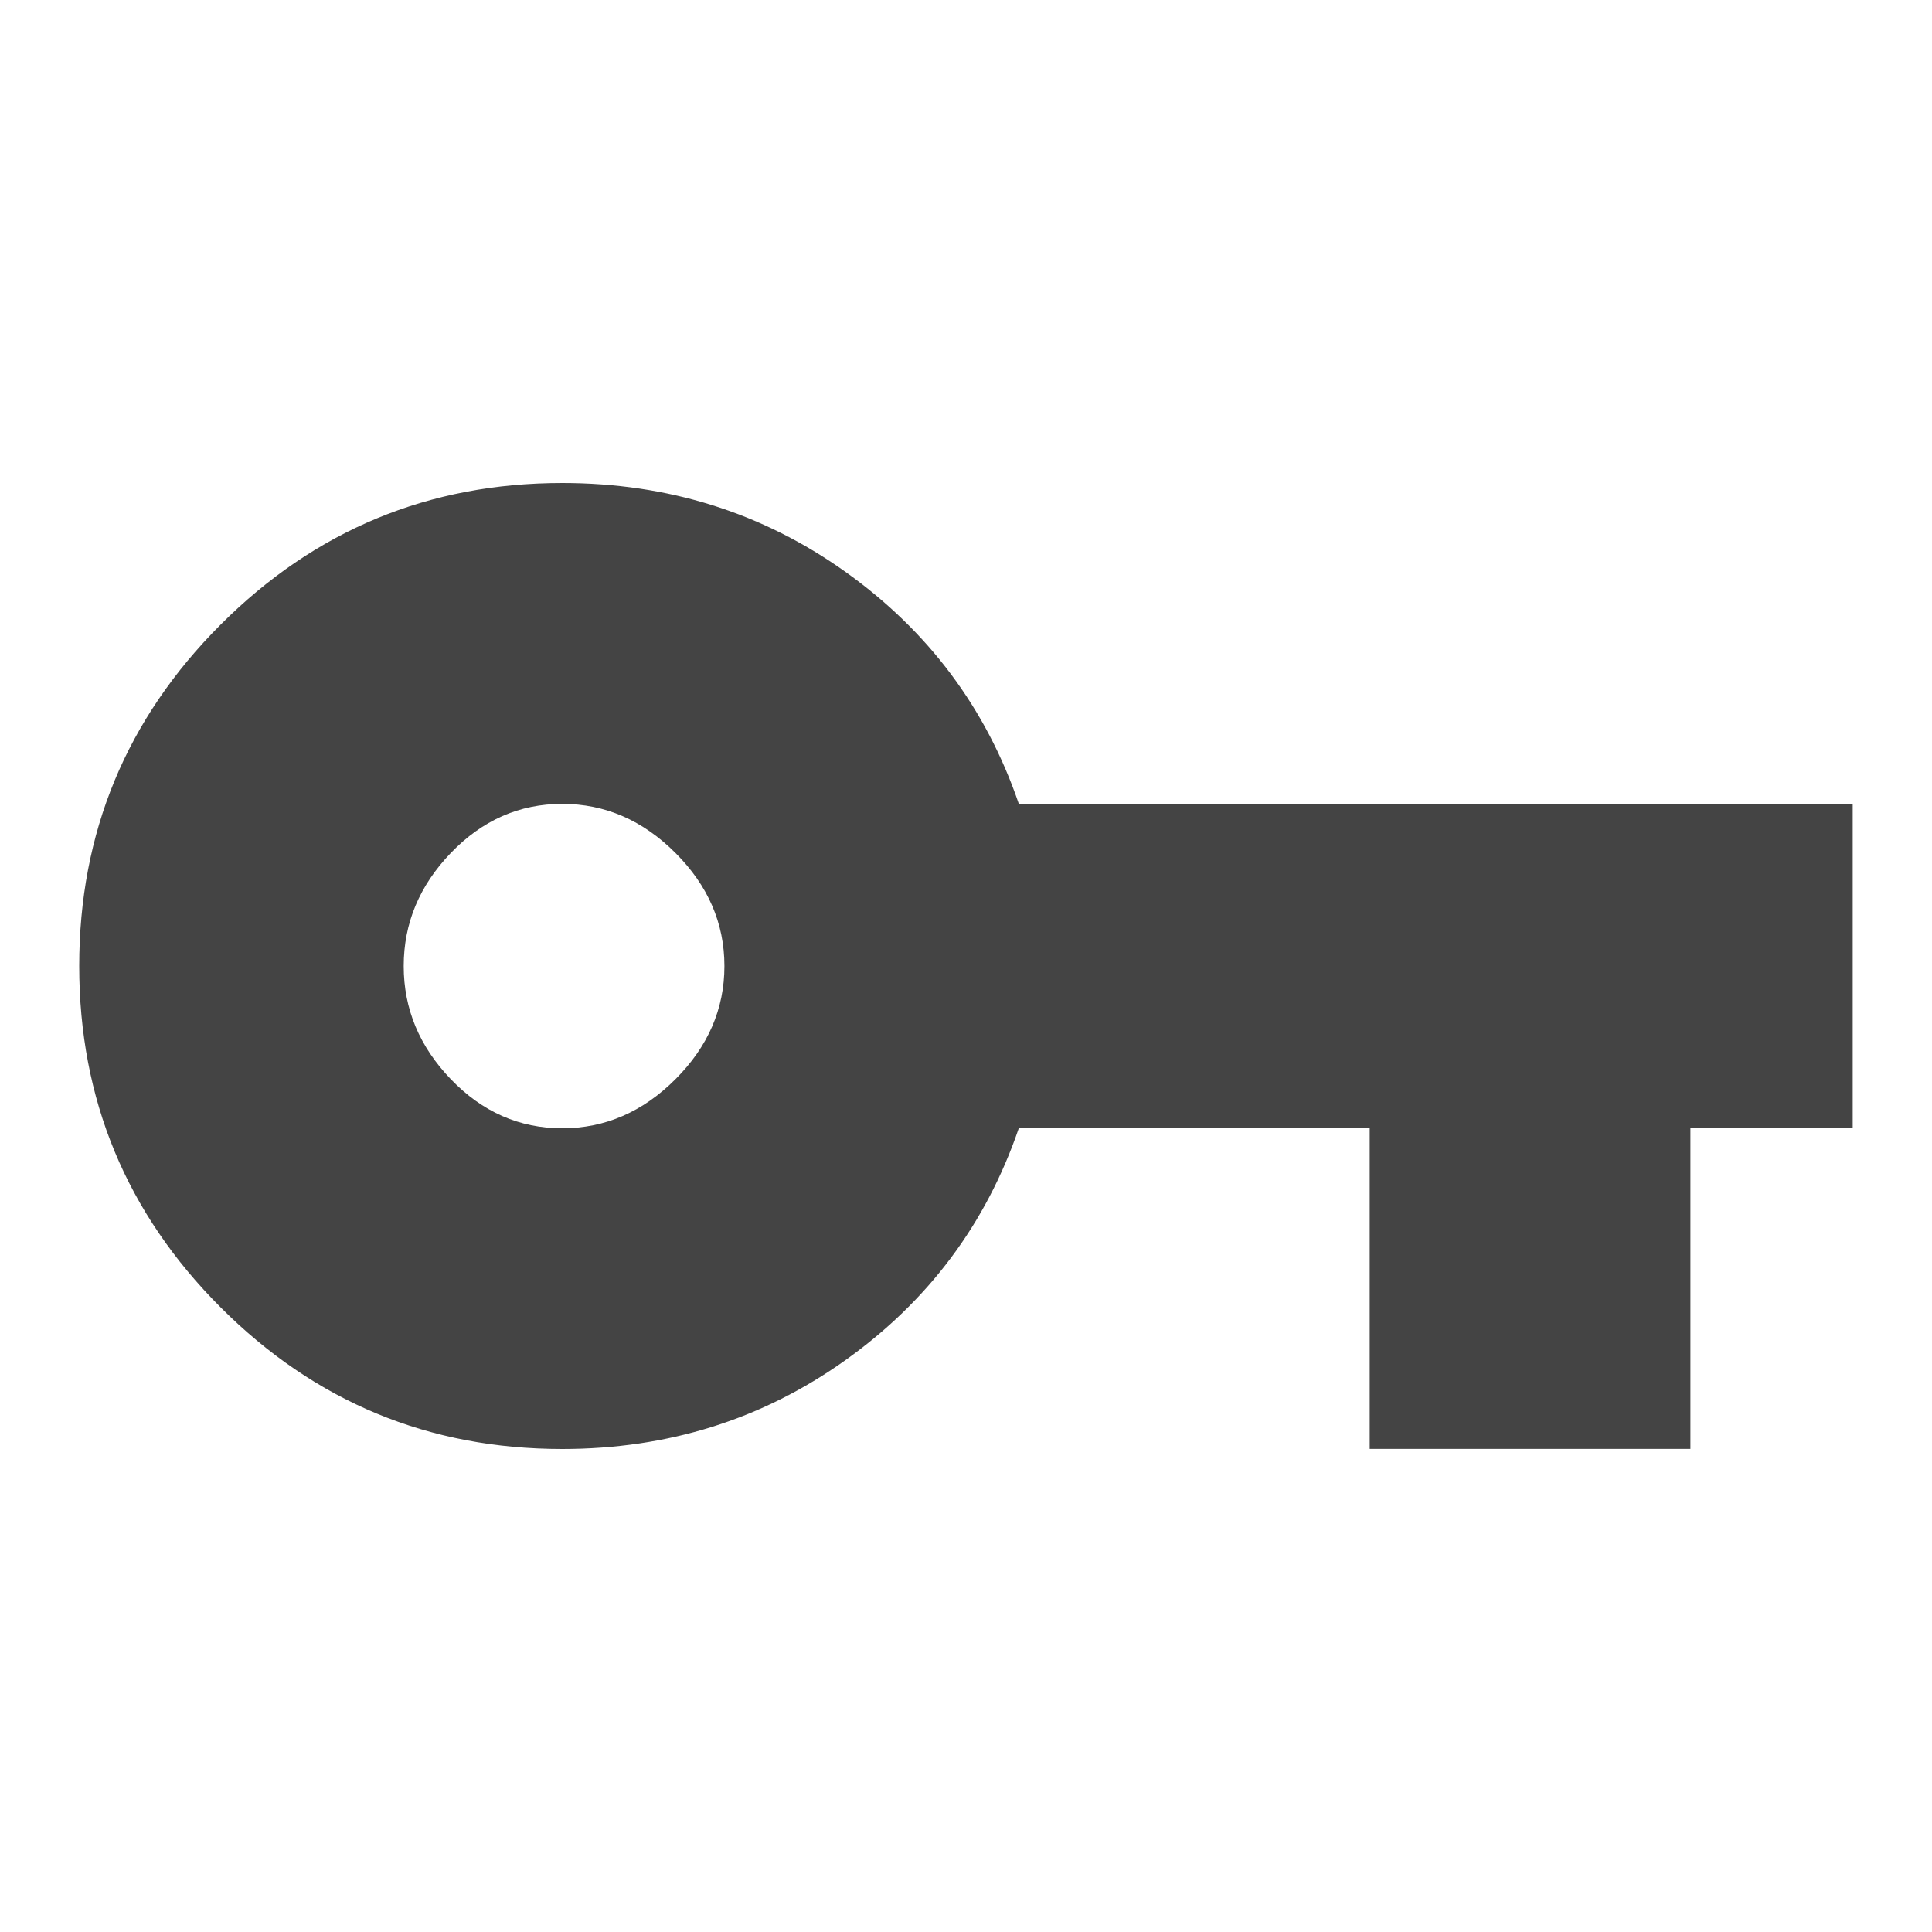
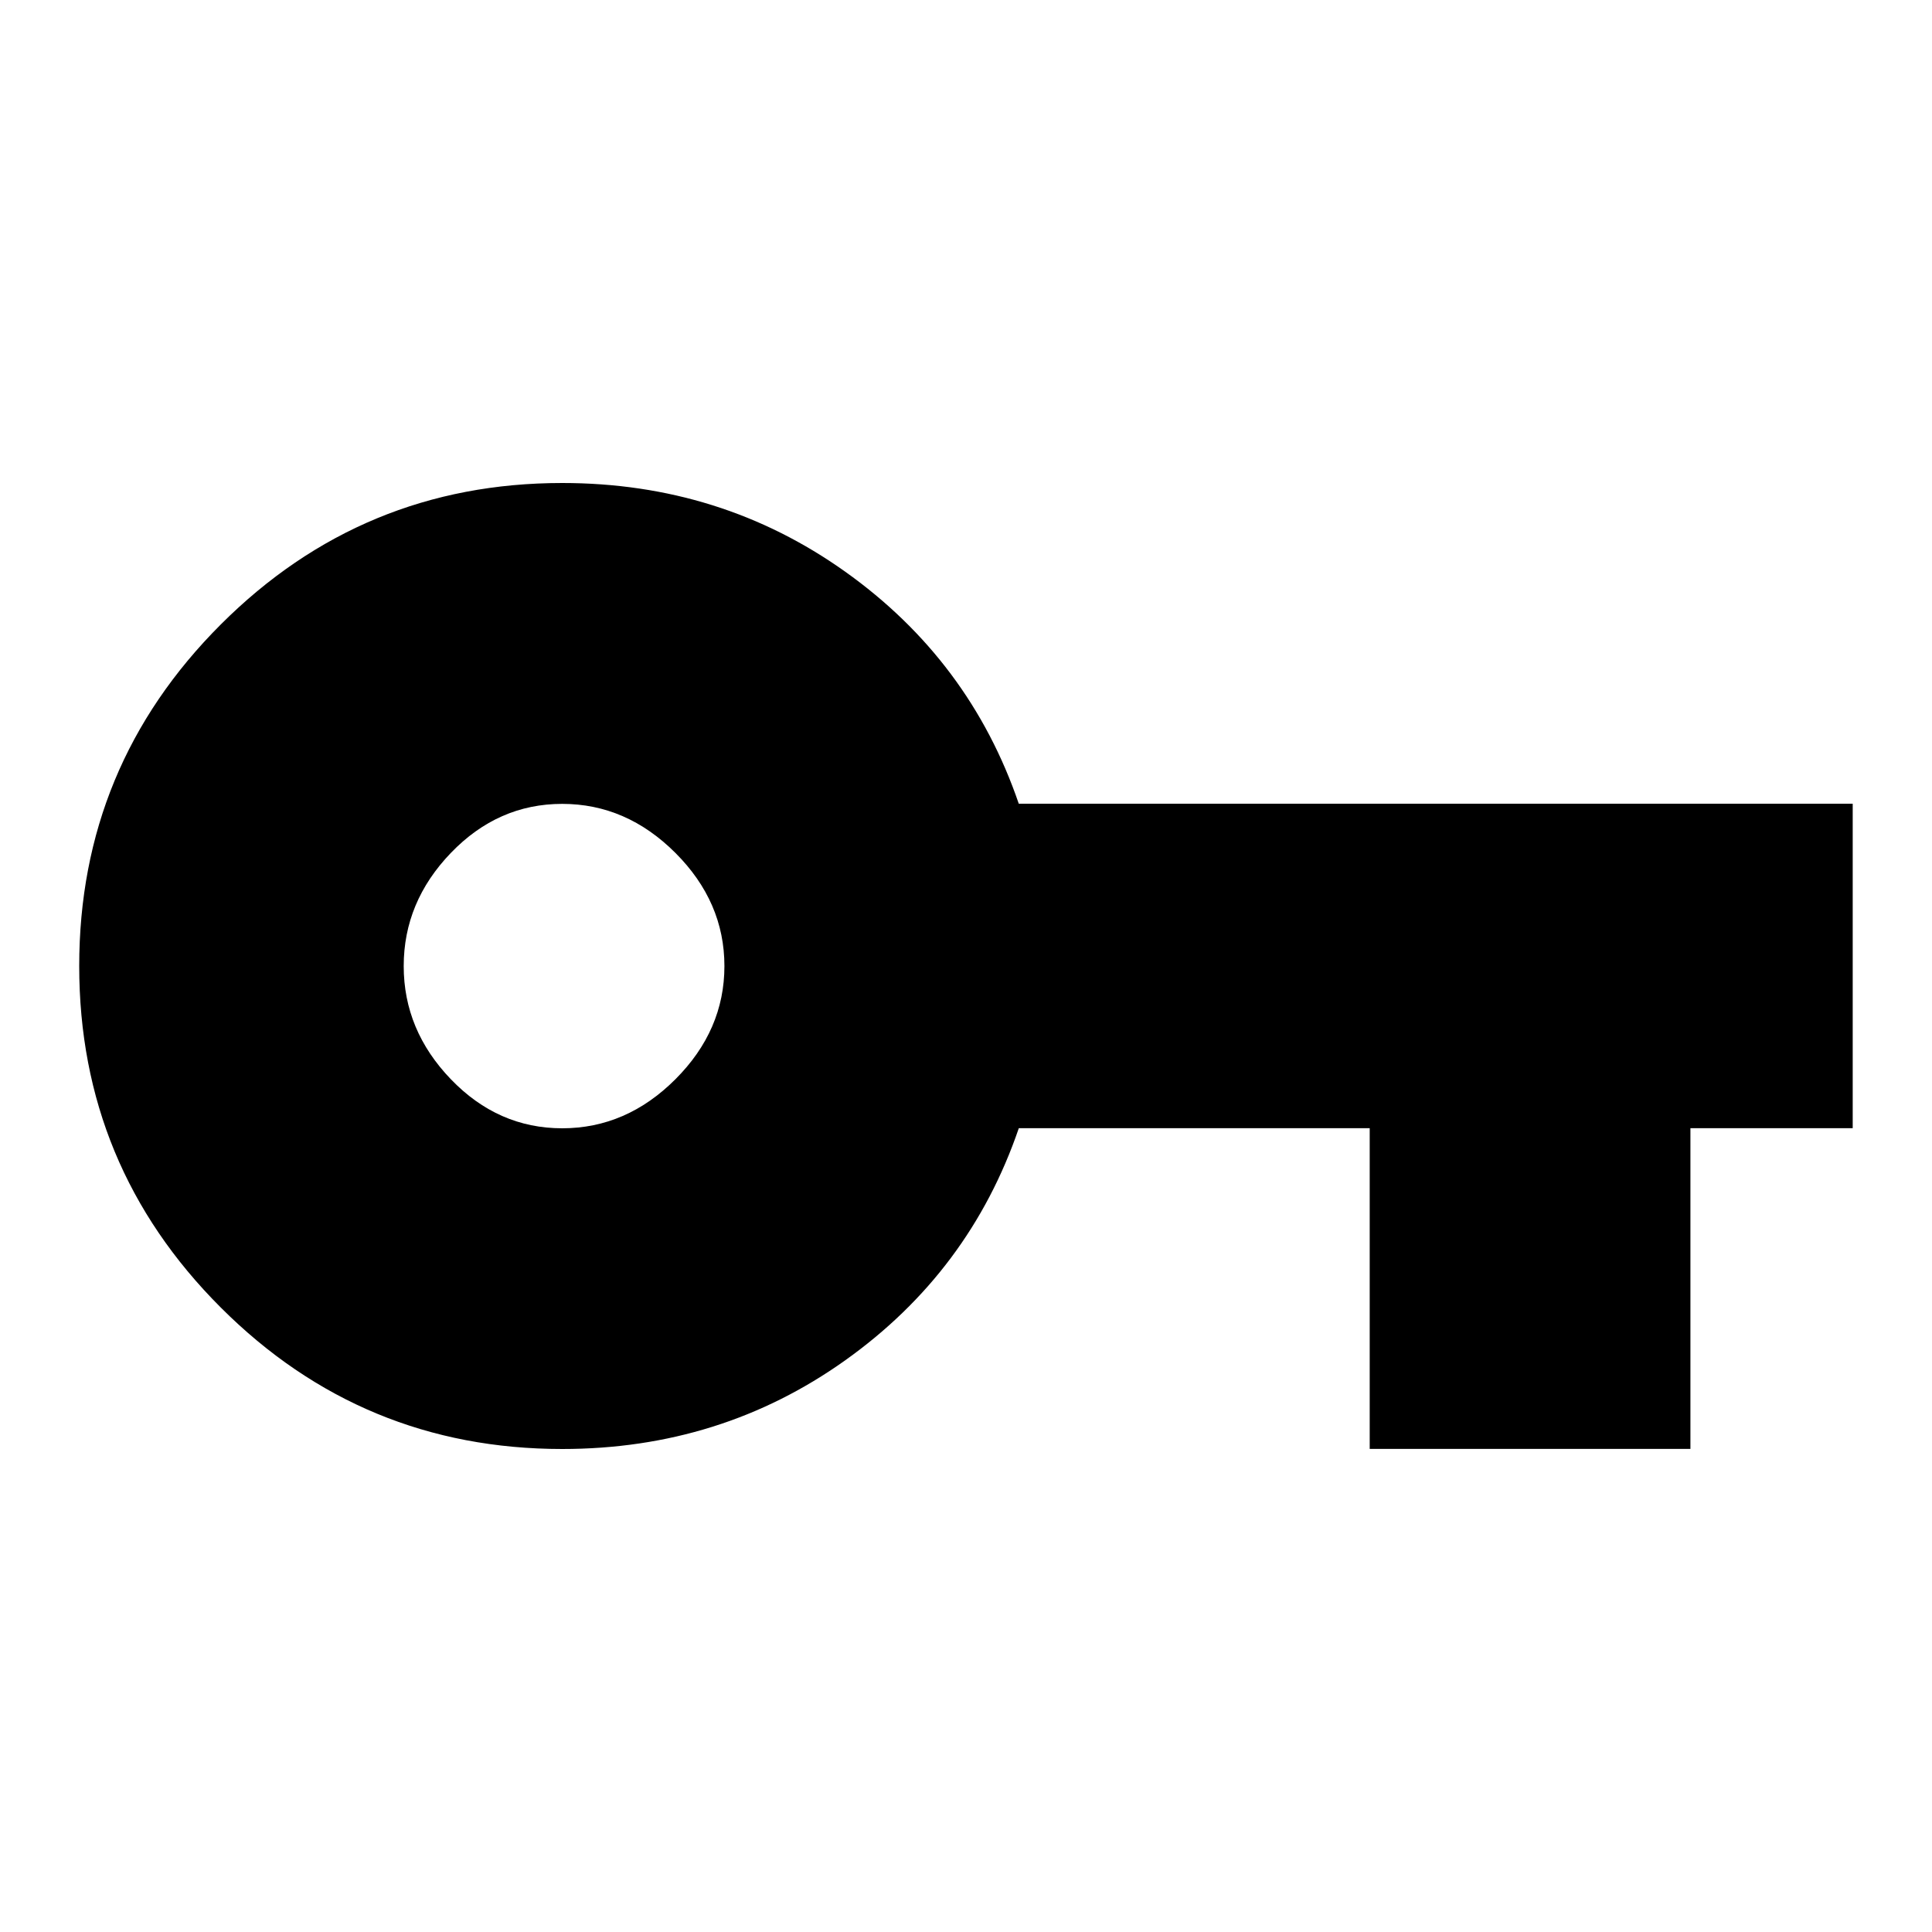
<svg xmlns="http://www.w3.org/2000/svg" version="1.1" width="24" height="24" viewBox="0 0 24 24">
-   <path fill="#444444" d="M6.984 14.016q0.797 0 1.406-0.609t0.609-1.406-0.609-1.406-1.406-0.609-1.383 0.609-0.586 1.406 0.586 1.406 1.383 0.609zM12.656 9.984h10.359v4.031h-2.016v3.984h-3.984v-3.984h-4.359q-0.609 1.781-2.156 2.883t-3.516 1.102q-2.484 0-4.242-1.758t-1.758-4.242 1.758-4.242 4.242-1.758q1.969 0 3.516 1.102t2.156 2.883z" />
+   <path fill="#000000" d="M6.984 14.016q0.797 0 1.406-0.609t0.609-1.406-0.609-1.406-1.406-0.609-1.383 0.609-0.586 1.406 0.586 1.406 1.383 0.609zM12.656 9.984h10.359v4.031h-2.016v3.984h-3.984v-3.984h-4.359q-0.609 1.781-2.156 2.883t-3.516 1.102q-2.484 0-4.242-1.758t-1.758-4.242 1.758-4.242 4.242-1.758q1.969 0 3.516 1.102t2.156 2.883z" />
</svg>
